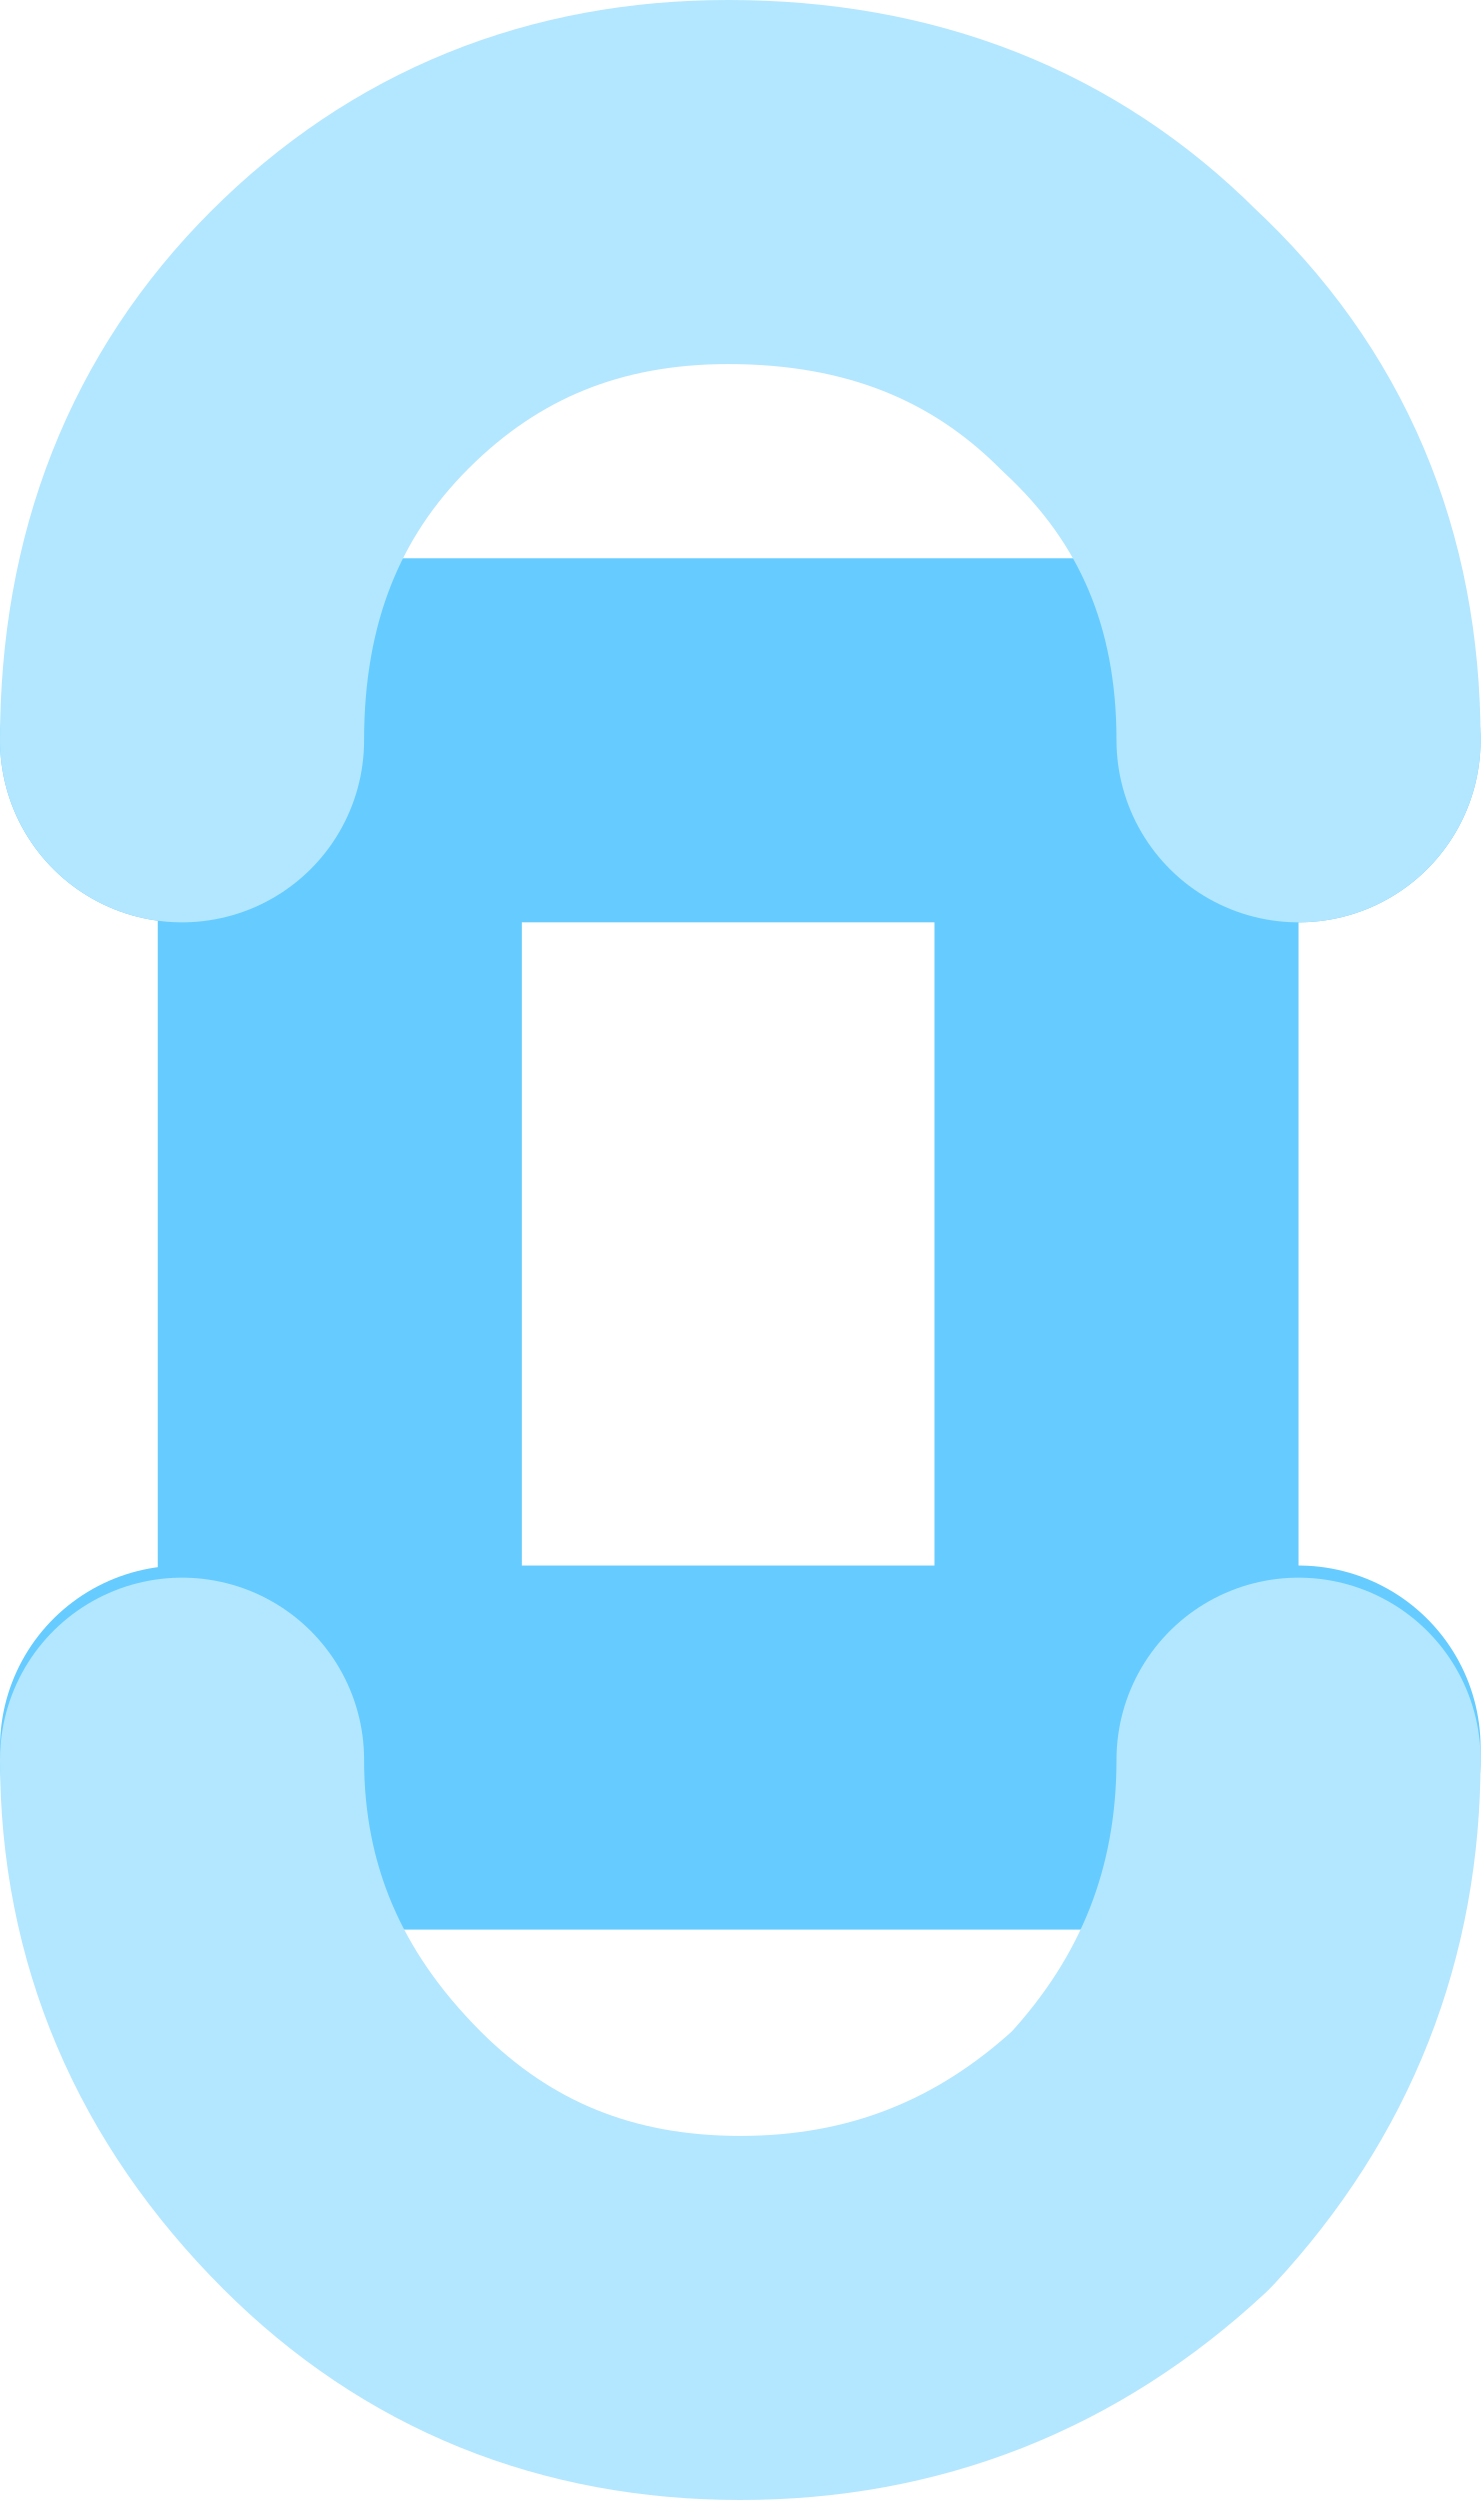
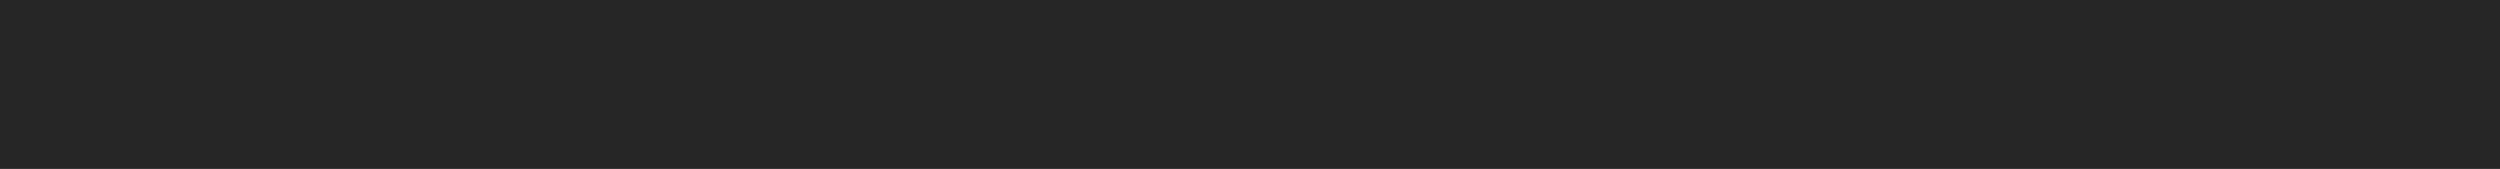
- <svg xmlns="http://www.w3.org/2000/svg" height="10.3px" width="6.1px">
-   <g transform="matrix(1.0, 0.0, 0.0, 1.0, 0.6, 1.45)">
-     <path d="M4.75 1.6 L4.0 1.6 4.0 5.75 4.75 5.75 4.75 5.8 M0.15 5.8 L0.15 5.75 0.8 5.75 0.8 1.6 0.15 1.6 M4.0 1.6 L0.8 1.6 M4.0 5.75 L0.8 5.75" fill="none" stroke="#66ccff" stroke-linecap="round" stroke-linejoin="round" stroke-width="1.5" />
-     <path d="M0.15 1.6 Q0.15 0.6 0.8 -0.05 1.45 -0.7 2.4 -0.7 3.4 -0.7 4.05 -0.05 4.75 0.6 4.75 1.6 M4.75 5.8 Q4.75 6.75 4.1 7.45 3.4 8.1 2.45 8.1 1.5 8.1 0.85 7.45 0.15 6.75 0.15 5.8" fill="none" stroke="#b3e7ff" stroke-linecap="round" stroke-linejoin="round" stroke-width="1.5" />
+ <svg xmlns="http://www.w3.org/2000/svg" height="20.0px" width="296.0px">
+   <g transform="matrix(1.0, 0.0, 0.0, 1.0, 0.0, 0.0)">
+     <path d="M296.0 0.0 L296.0 20.0 268.0 20.0 0.0 20.0 0.0 0.0 268.0 0.0 296.0 0.0" fill="#000000" fill-opacity="0.851" fill-rule="evenodd" stroke="none" />
  </g>
</svg>
